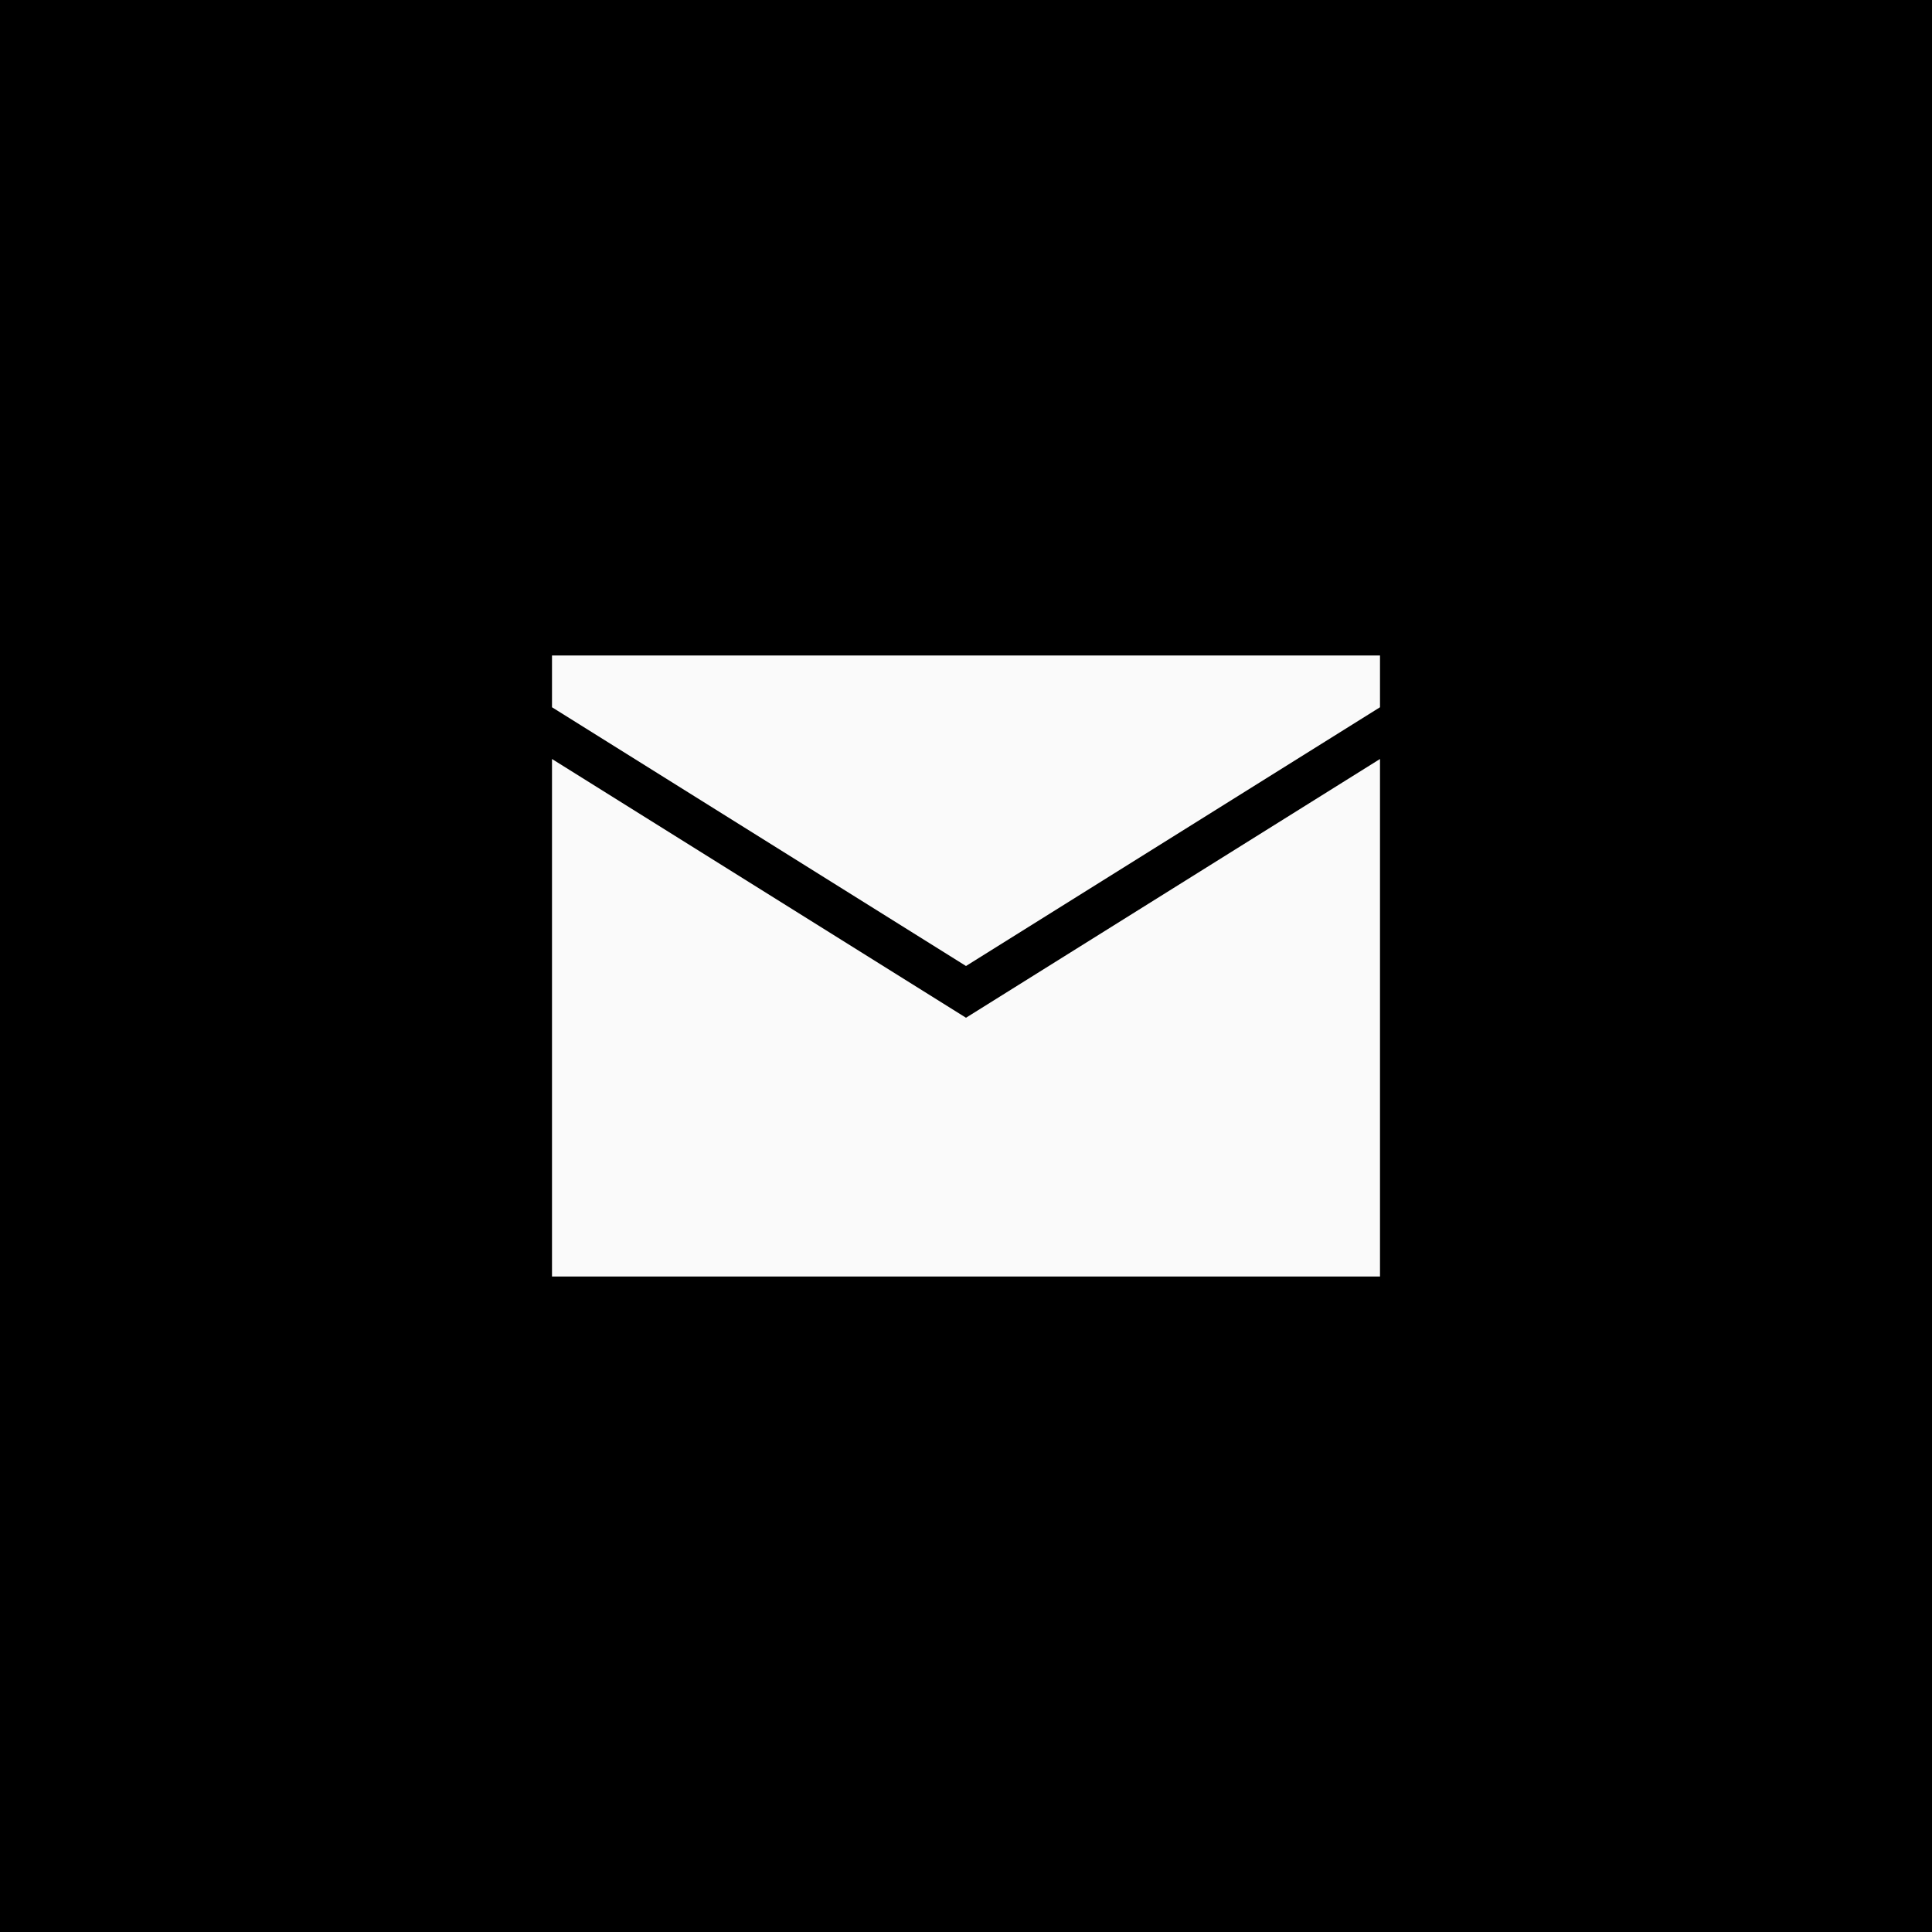
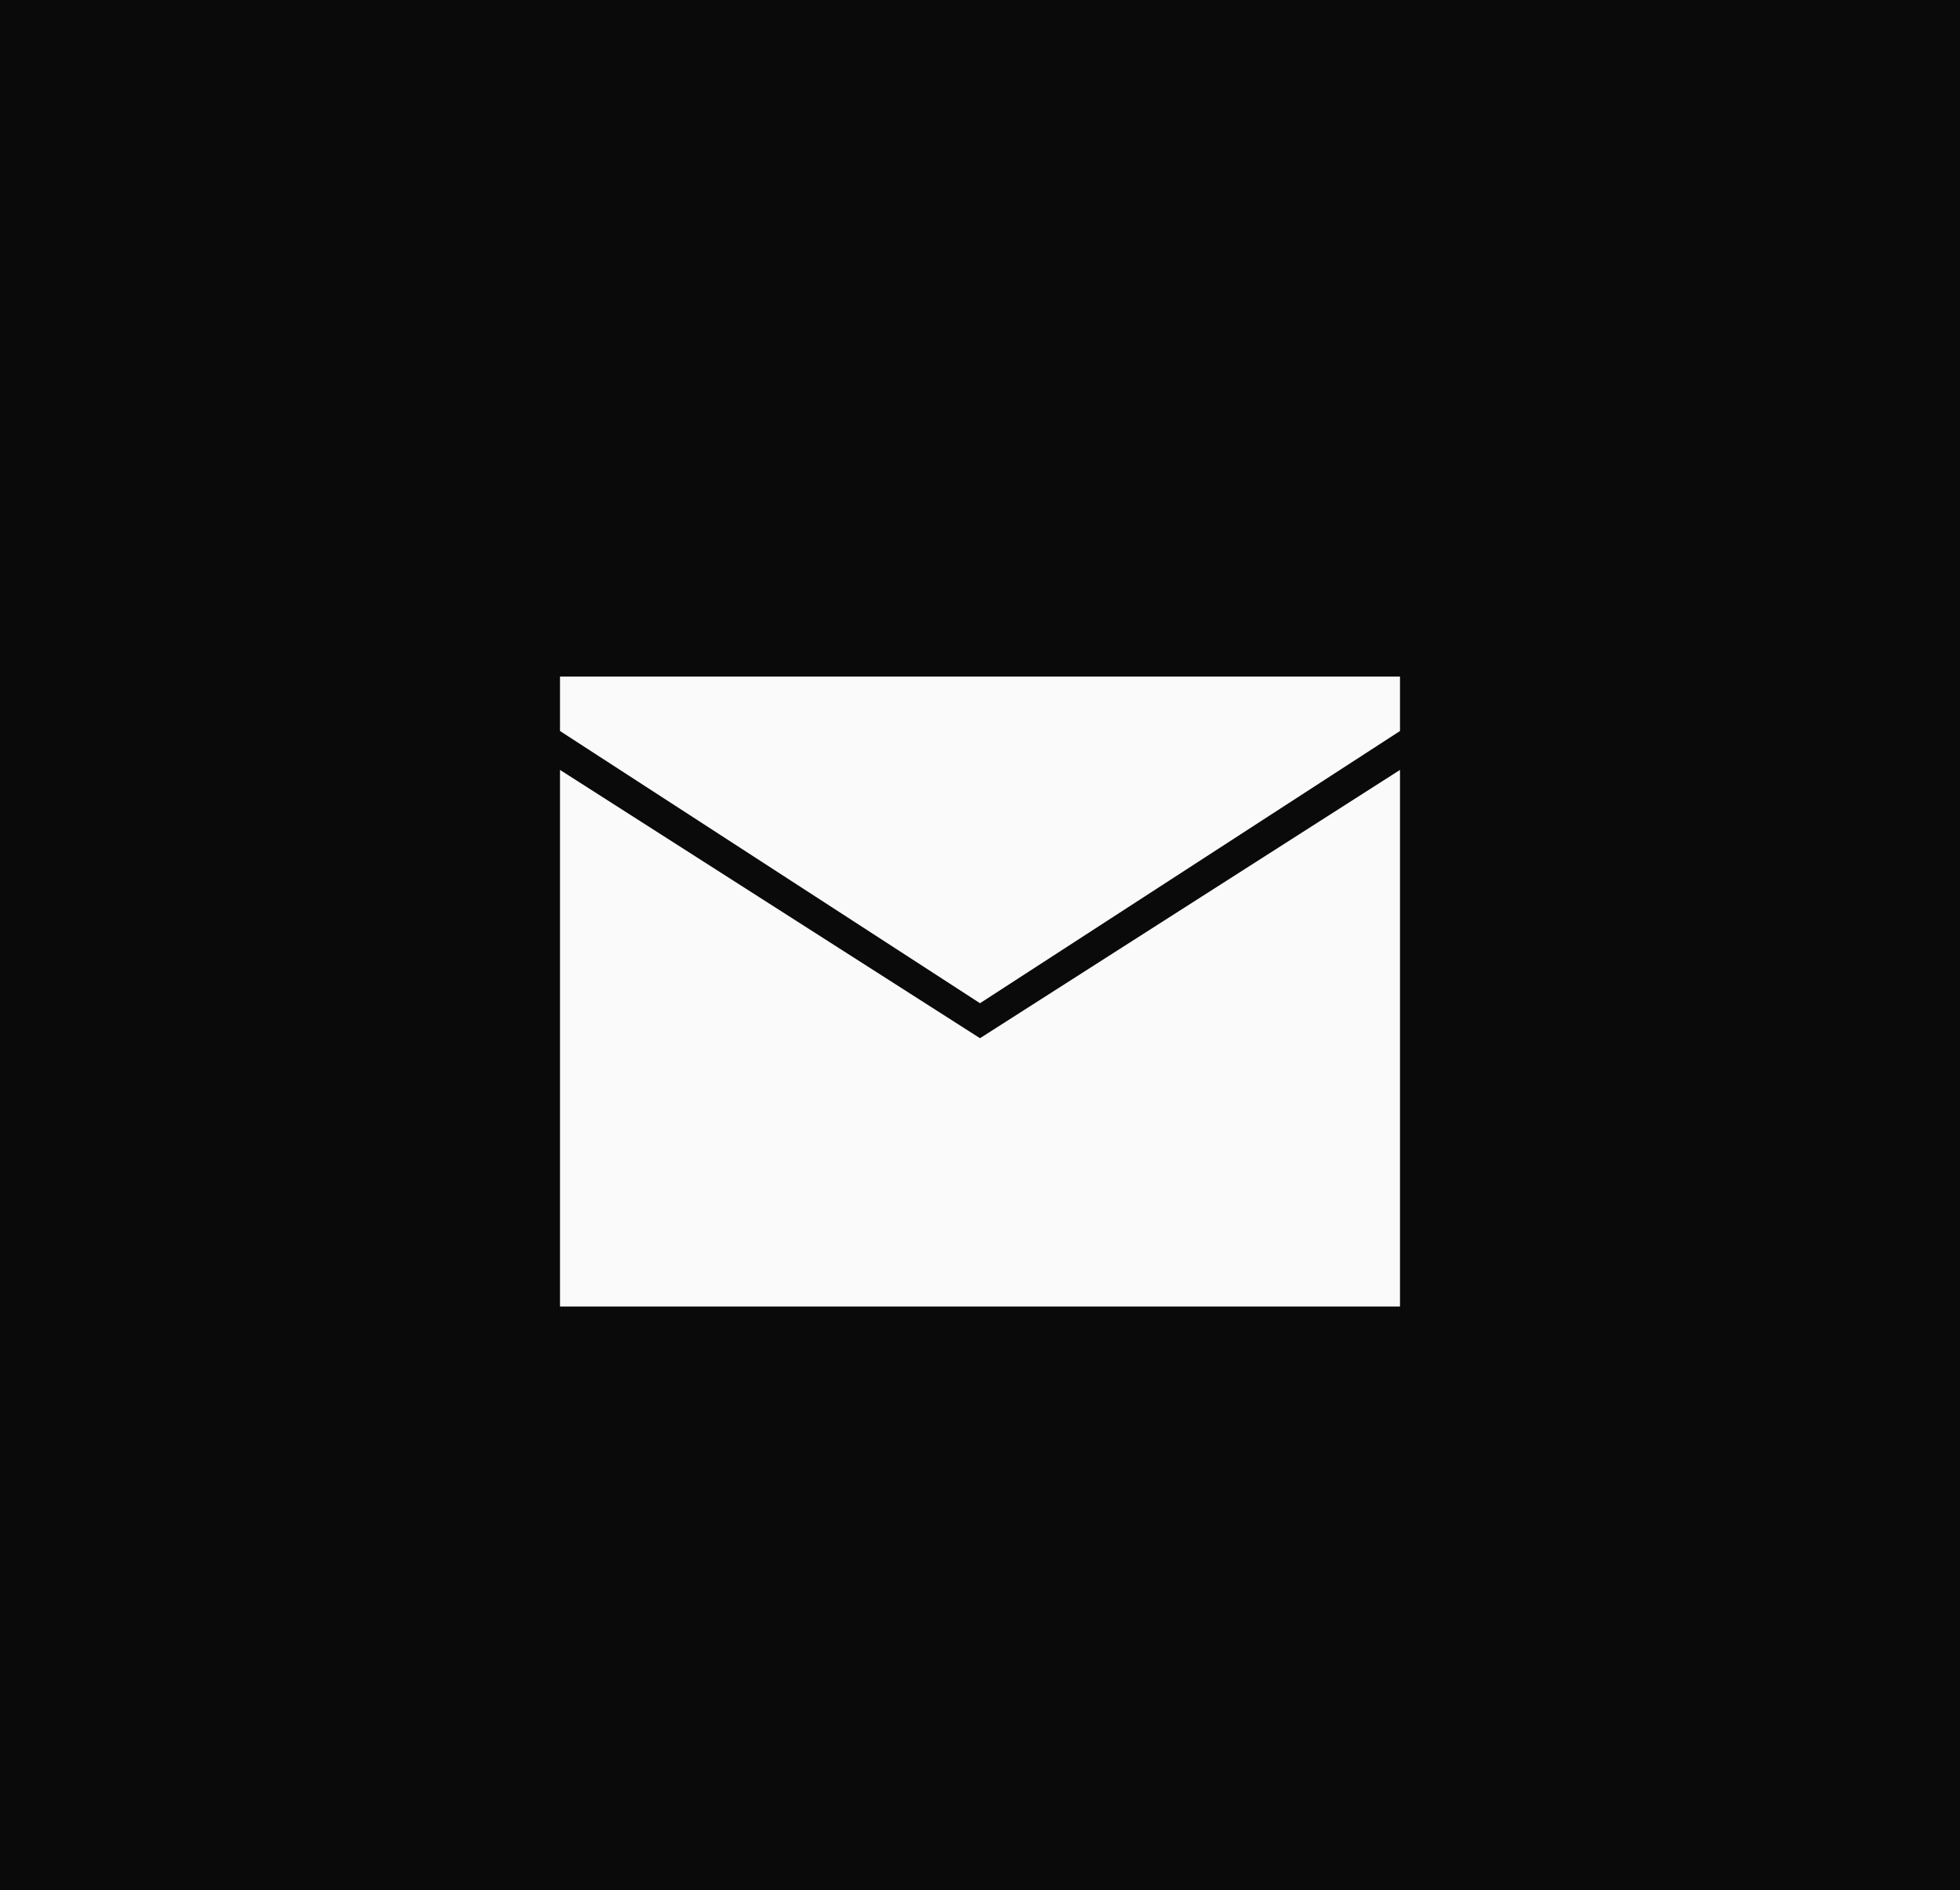
- <svg xmlns="http://www.w3.org/2000/svg" width="84" height="84" viewBox="0 0 84 84" fill="none">
-   <path d="M0 0H84V84H0V0Z" fill="black" />
-   <path d="M24 33V55.5H60V33L42 44.25L24 33Z" fill="#FAFAFA" />
-   <path d="M24 30.75L42 42L60 30.75V28.5H24V30.75Z" fill="#FAFAFA" />
-   <path d="M0 0V-2H-2V0H0ZM84 0H86V-2H84V0ZM84 84V86H86V84H84ZM0 84H-2V86H0V84ZM0 2H84V-2H0V2ZM82 0V84H86V0H82ZM84 82H0V86H84V82ZM2 84V0H-2V84H2Z" fill="black" />
+ <svg xmlns="http://www.w3.org/2000/svg" width="84" height="81" viewBox="0 0 84 81" fill="none">
+   <path d="M0 0H84V84H0V0Z" fill="#0A0A0A" />
+   <path d="M24 33V56H60V33L42 44.5L24 33Z" fill="#FAFAFA" />
+   <path d="M24 31.333L42 43L60 31.333V29H24V31.333Z" fill="#FAFAFA" />
+   <path d="M0 0V-2H-2V0H0ZM84 0H86V-2H84V0ZM84 84V86H86V84H84ZM0 84H-2V86H0V84ZM0 2H84V-2H0V2ZM82 0V84H86V0H82ZM84 82H0V86H84V82ZM2 84V0H-2V84H2Z" fill="#0A0A0A" />
</svg>
